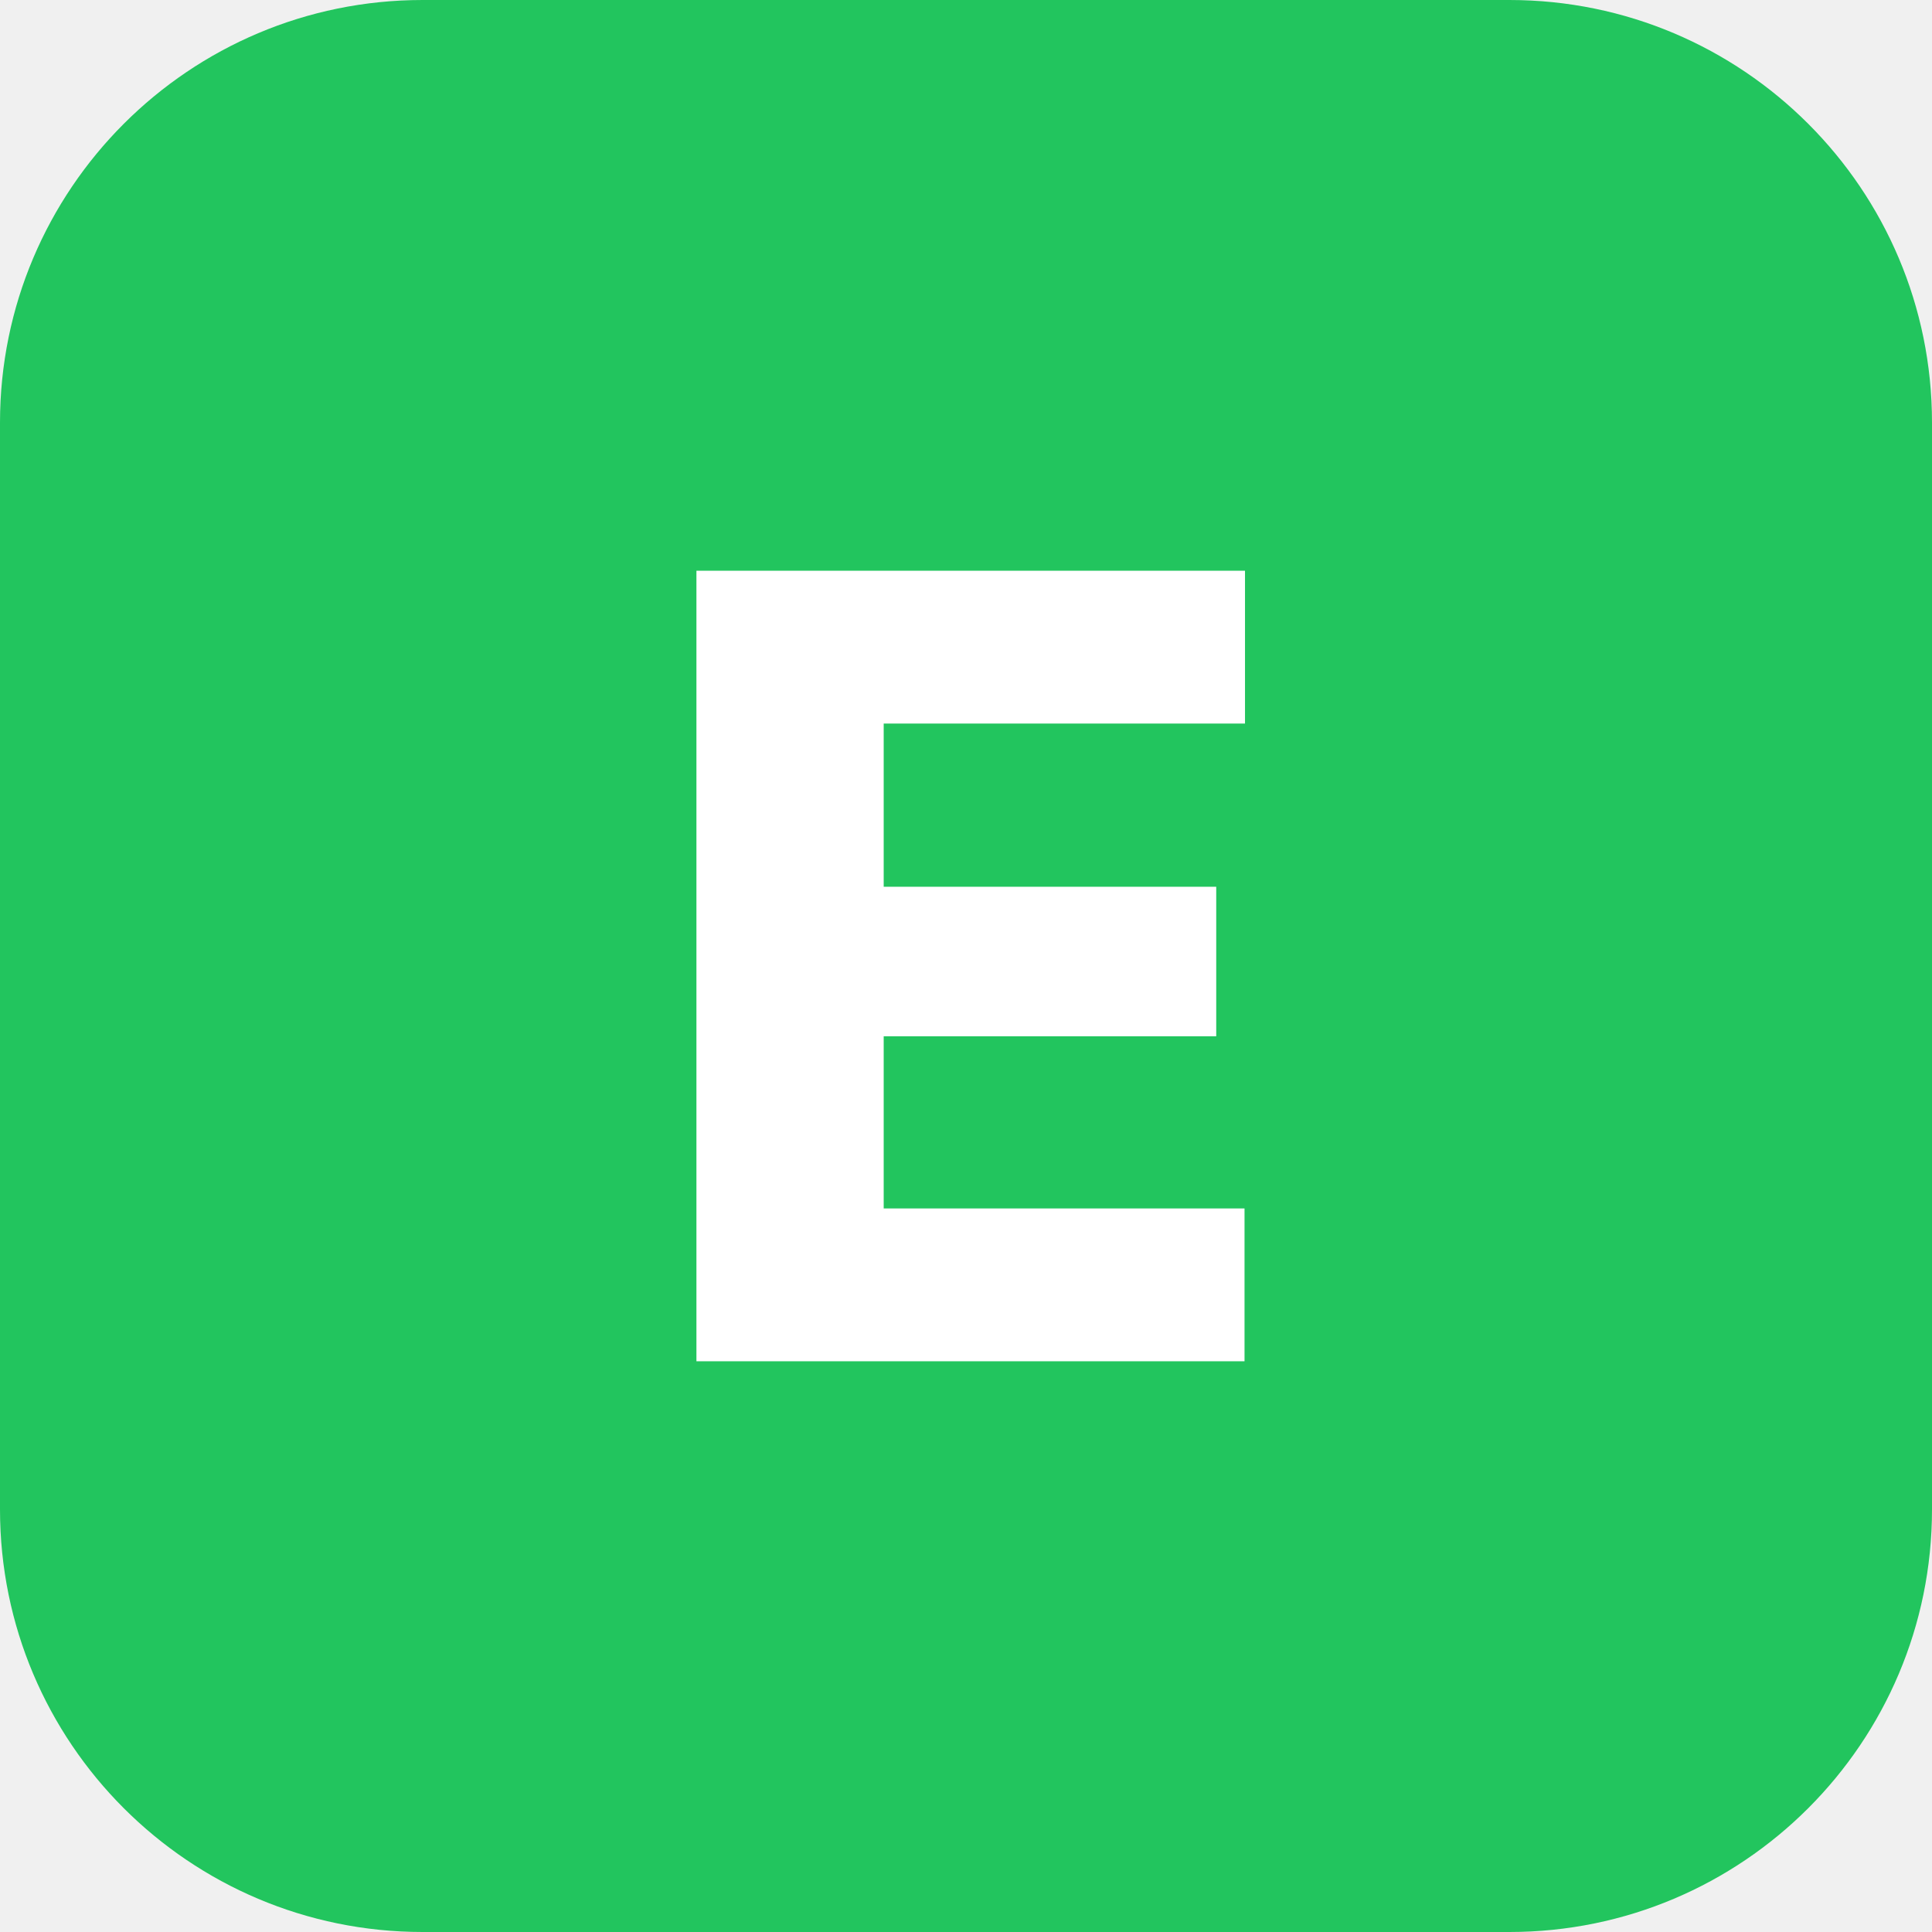
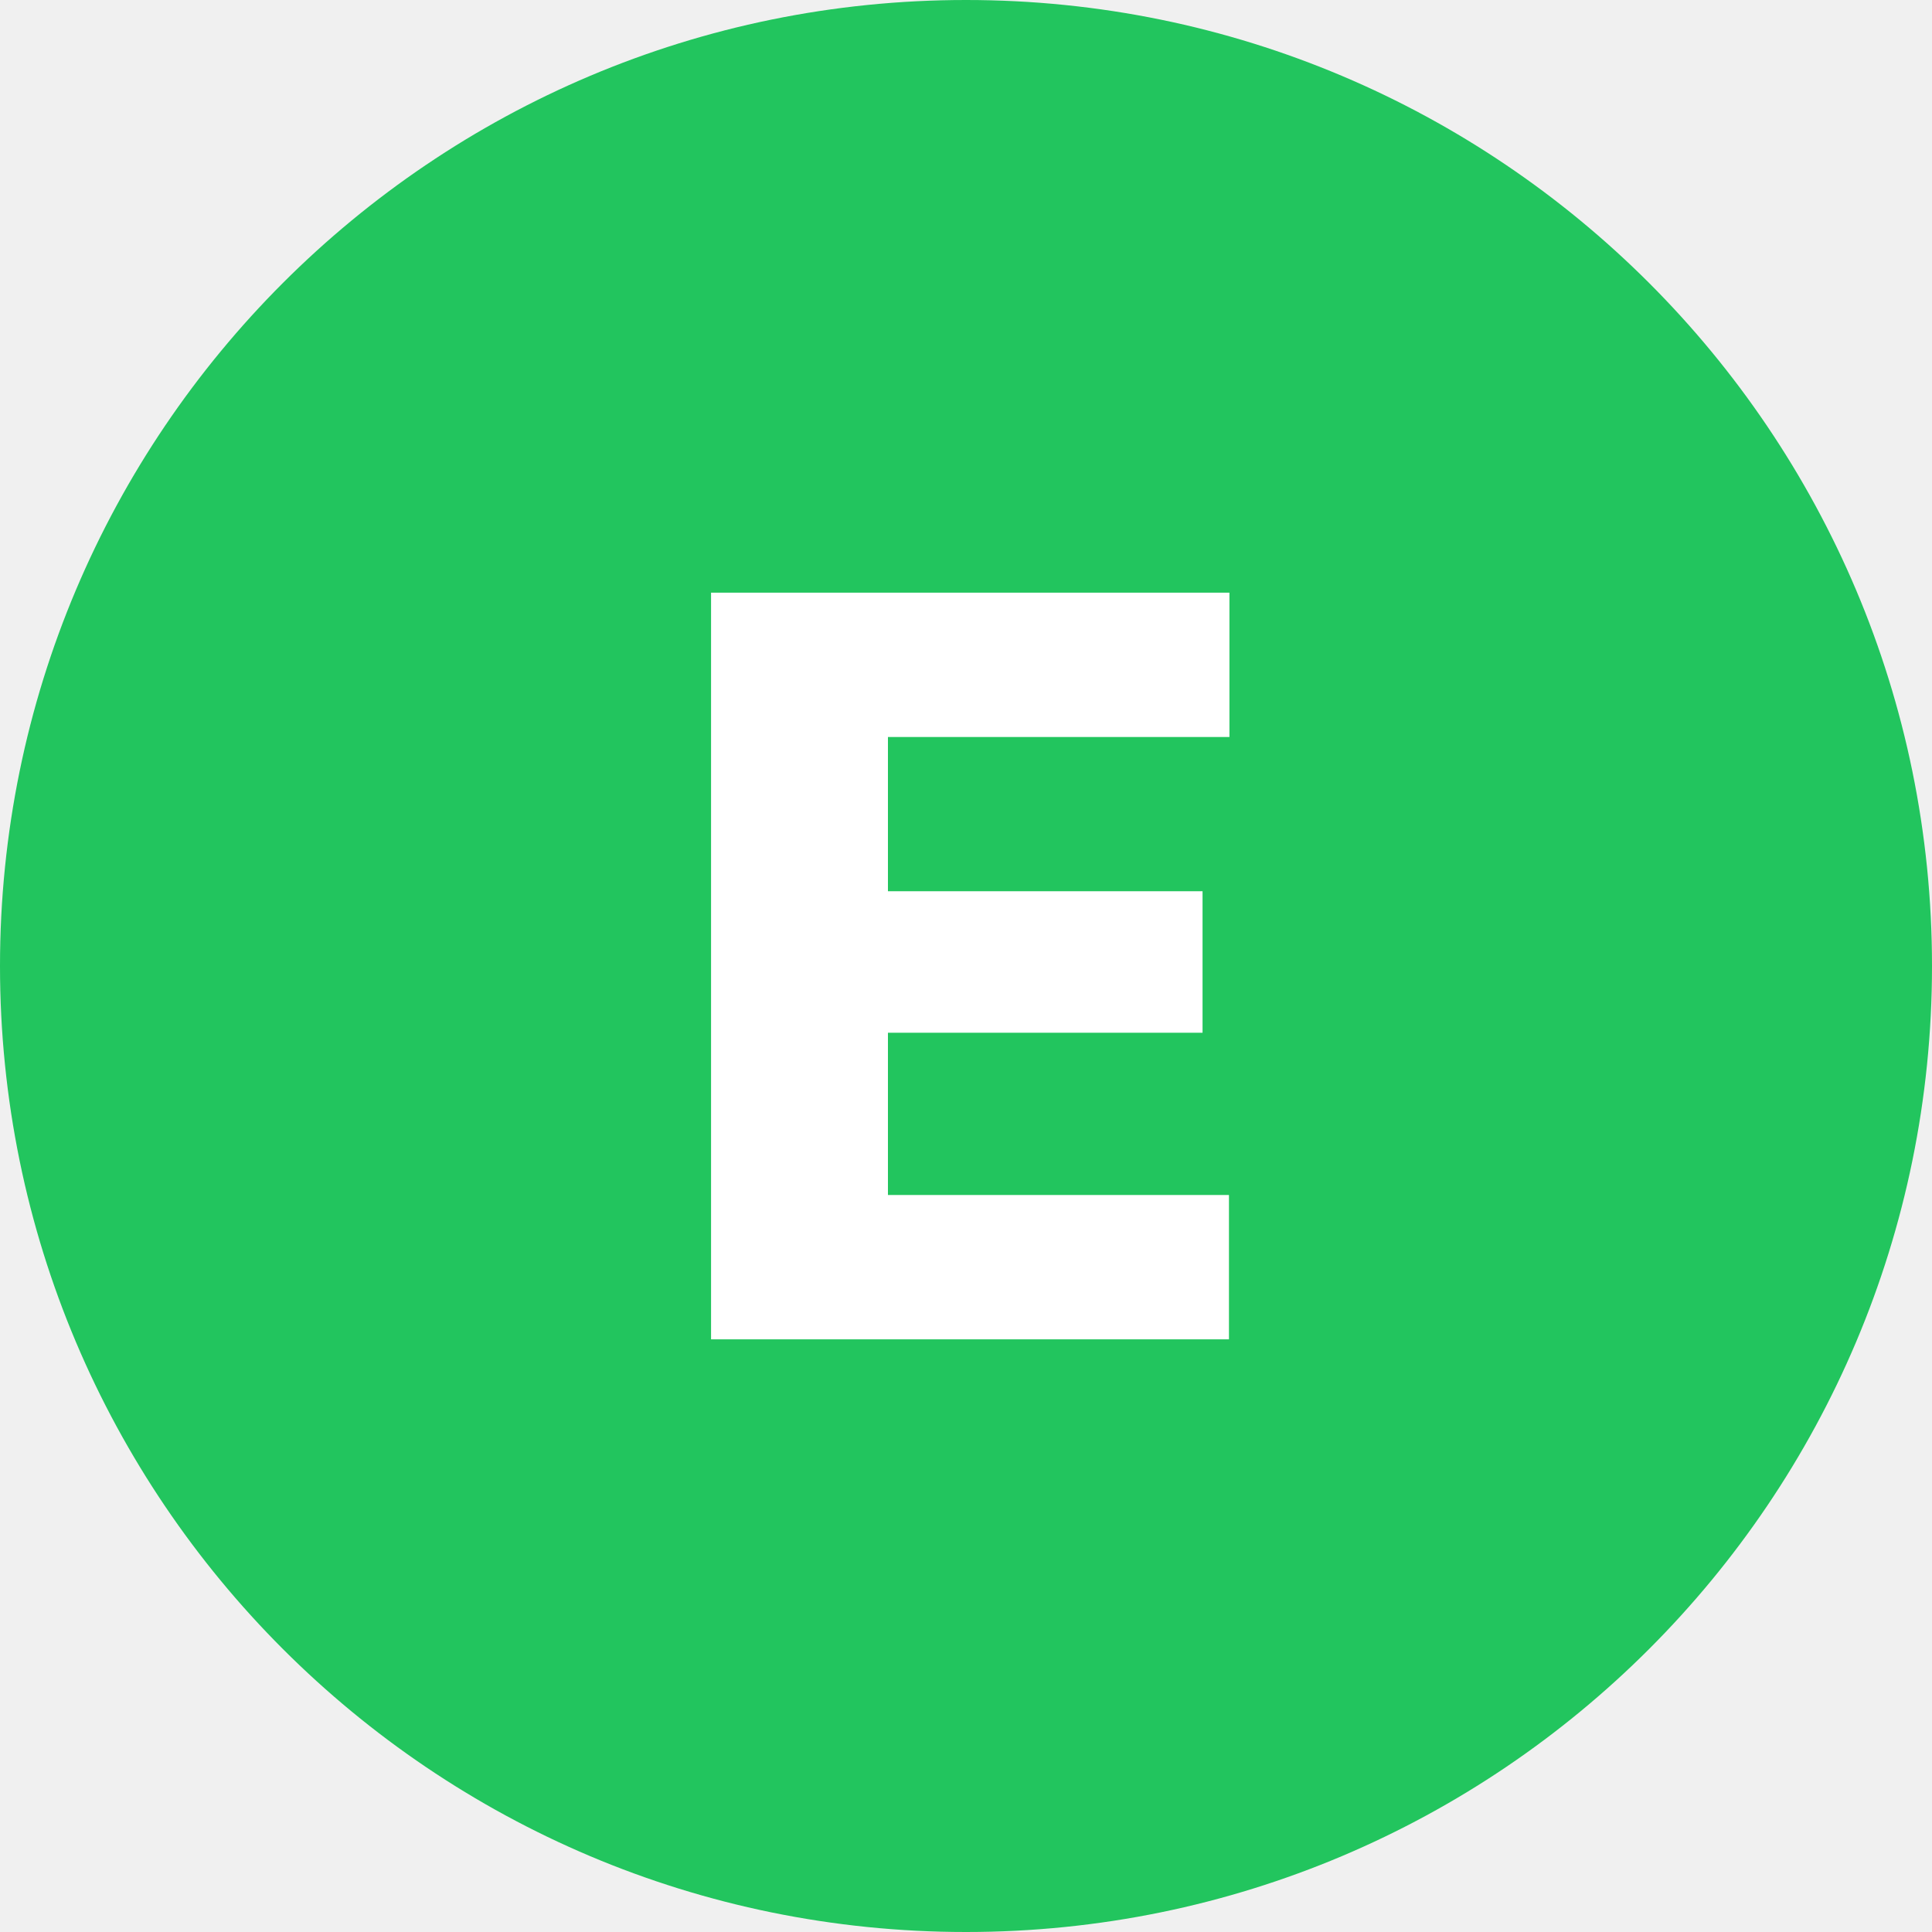
<svg xmlns="http://www.w3.org/2000/svg" viewBox="0 0 64 64" role="img" aria-label="Evolute">
-   <rect width="64" height="64" rx="14" fill="#22c55e" />
-   <text x="32" y="32" text-anchor="middle" dominant-baseline="central" font-family="system-ui, -apple-system, sans-serif" font-size="36" font-weight="800" fill="white">E</text>
+   <circle cx="32" cy="32" r="32" fill="#22c55e" />
+   <text x="32" y="32" text-anchor="middle" dominant-baseline="central" font-family="system-ui, -apple-system, sans-serif" font-size="34" font-weight="800" fill="white">E</text>
</svg>
